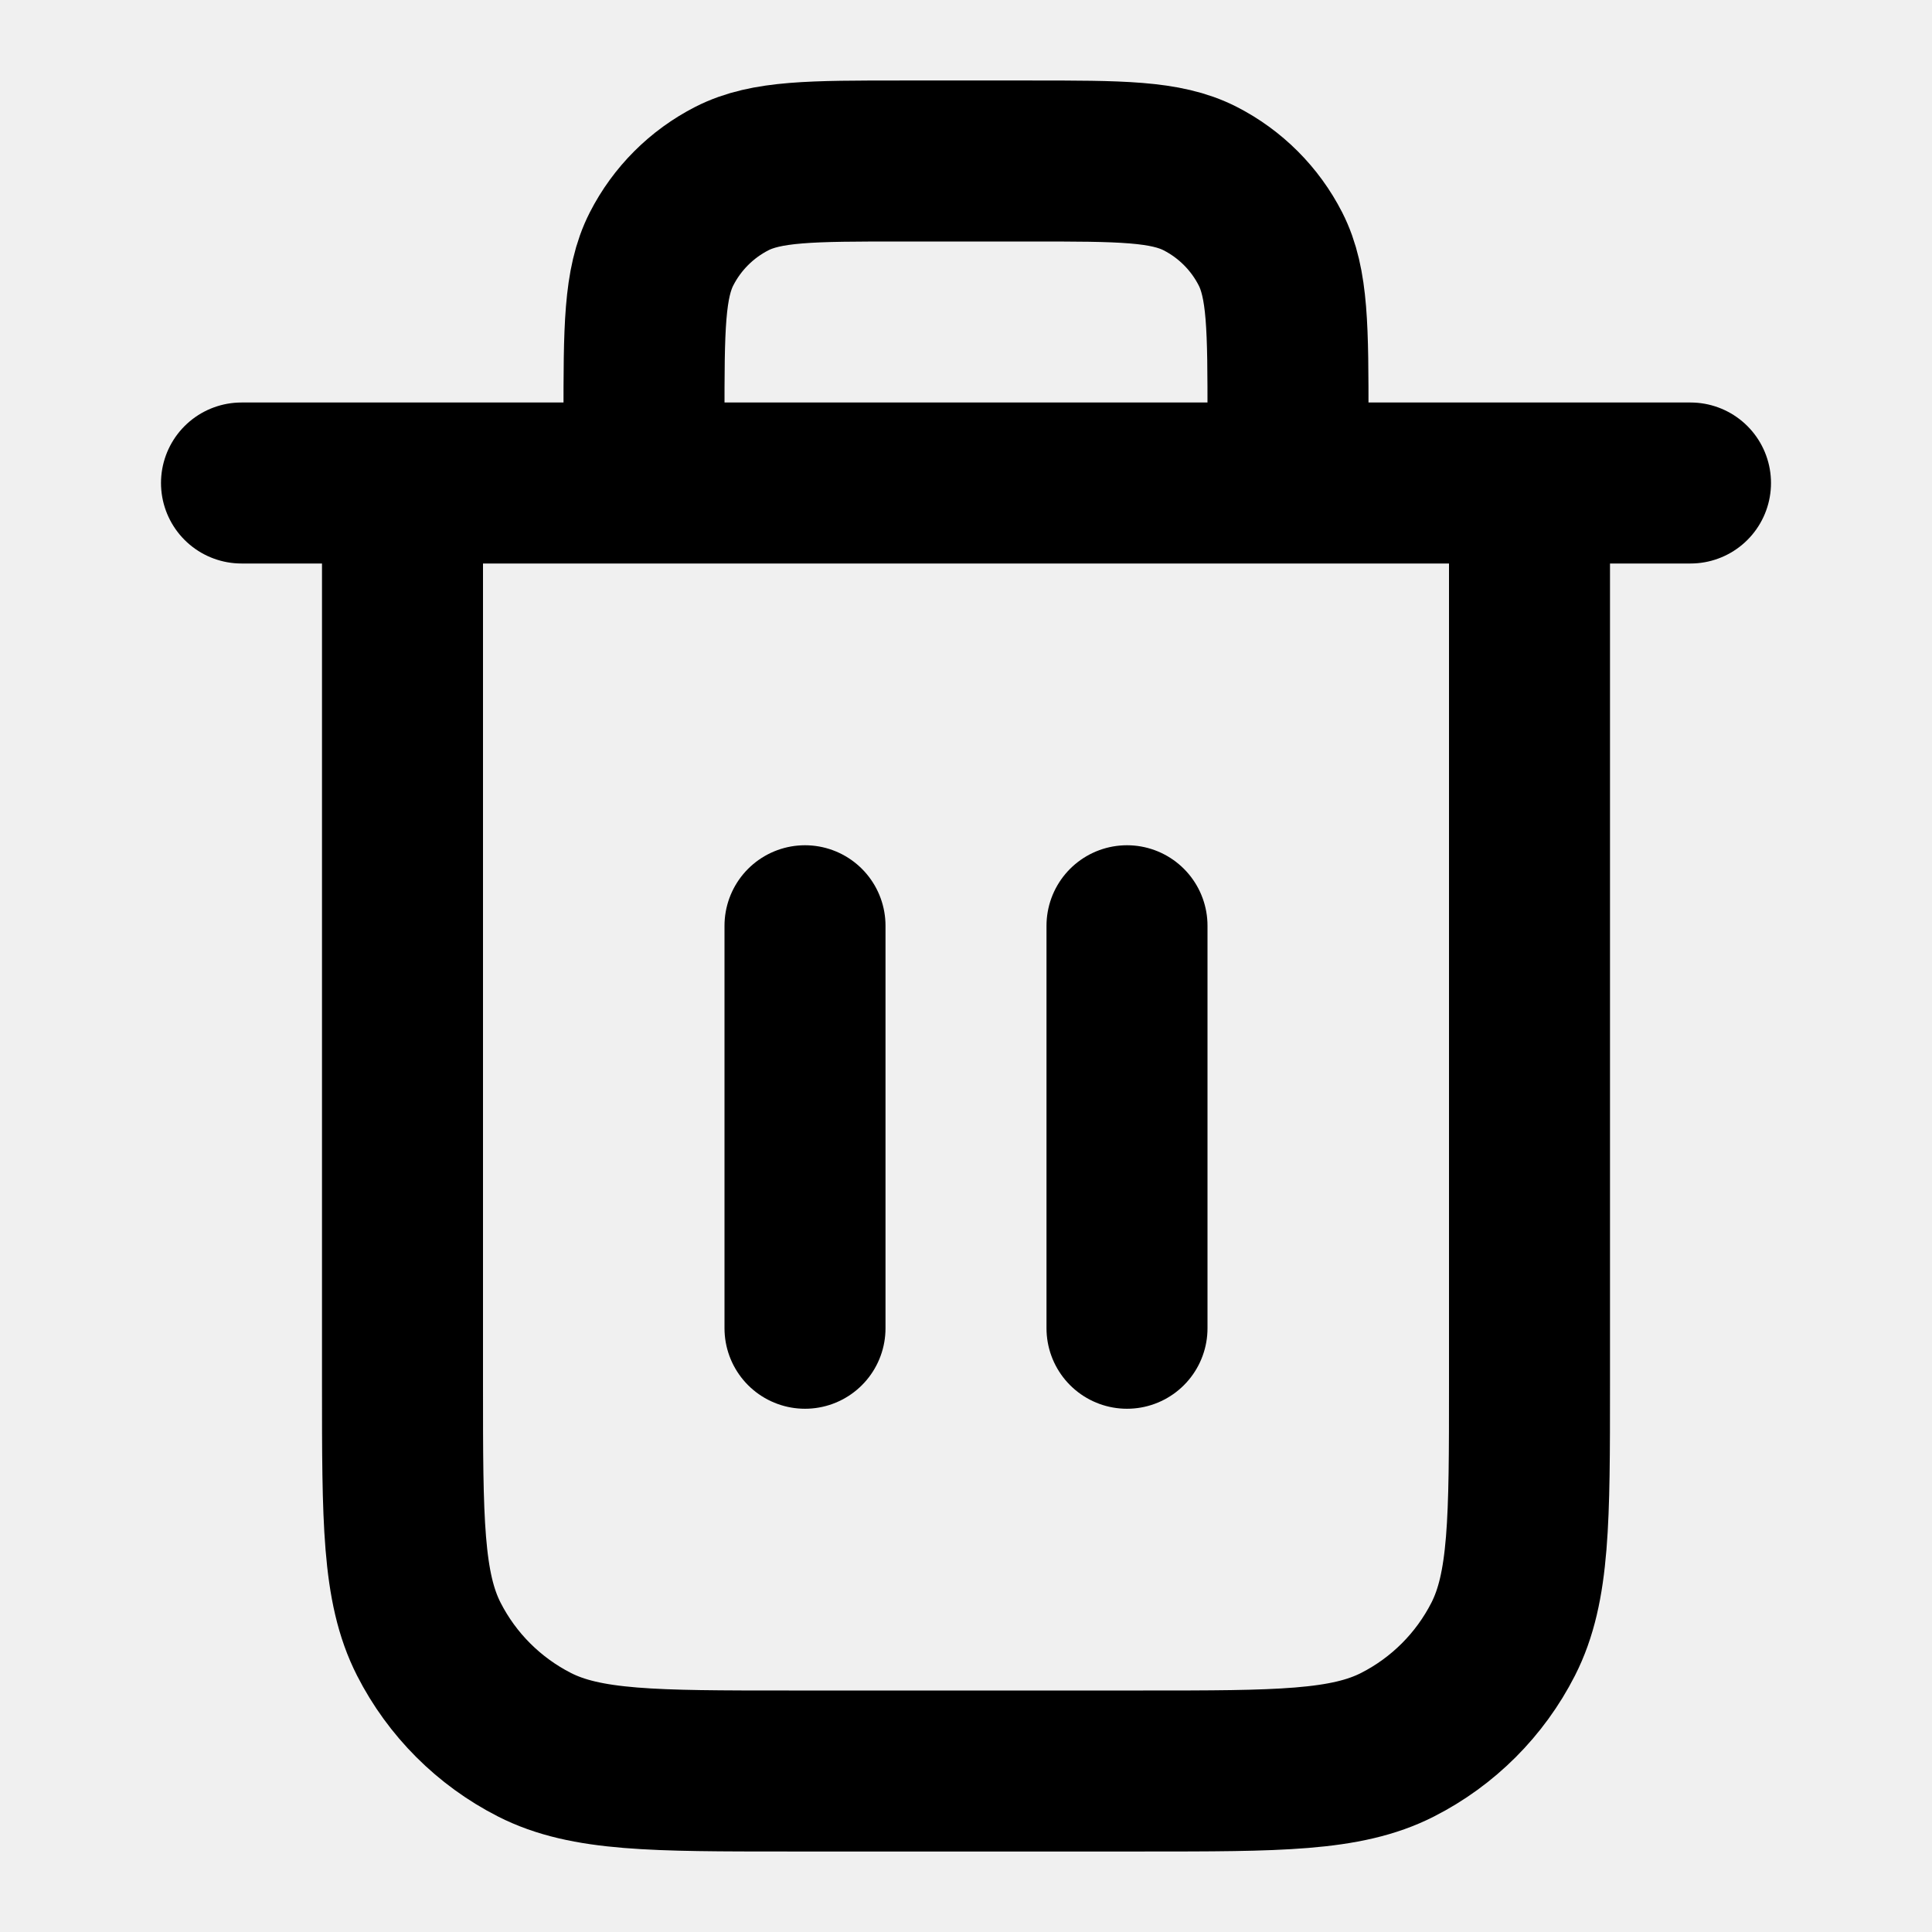
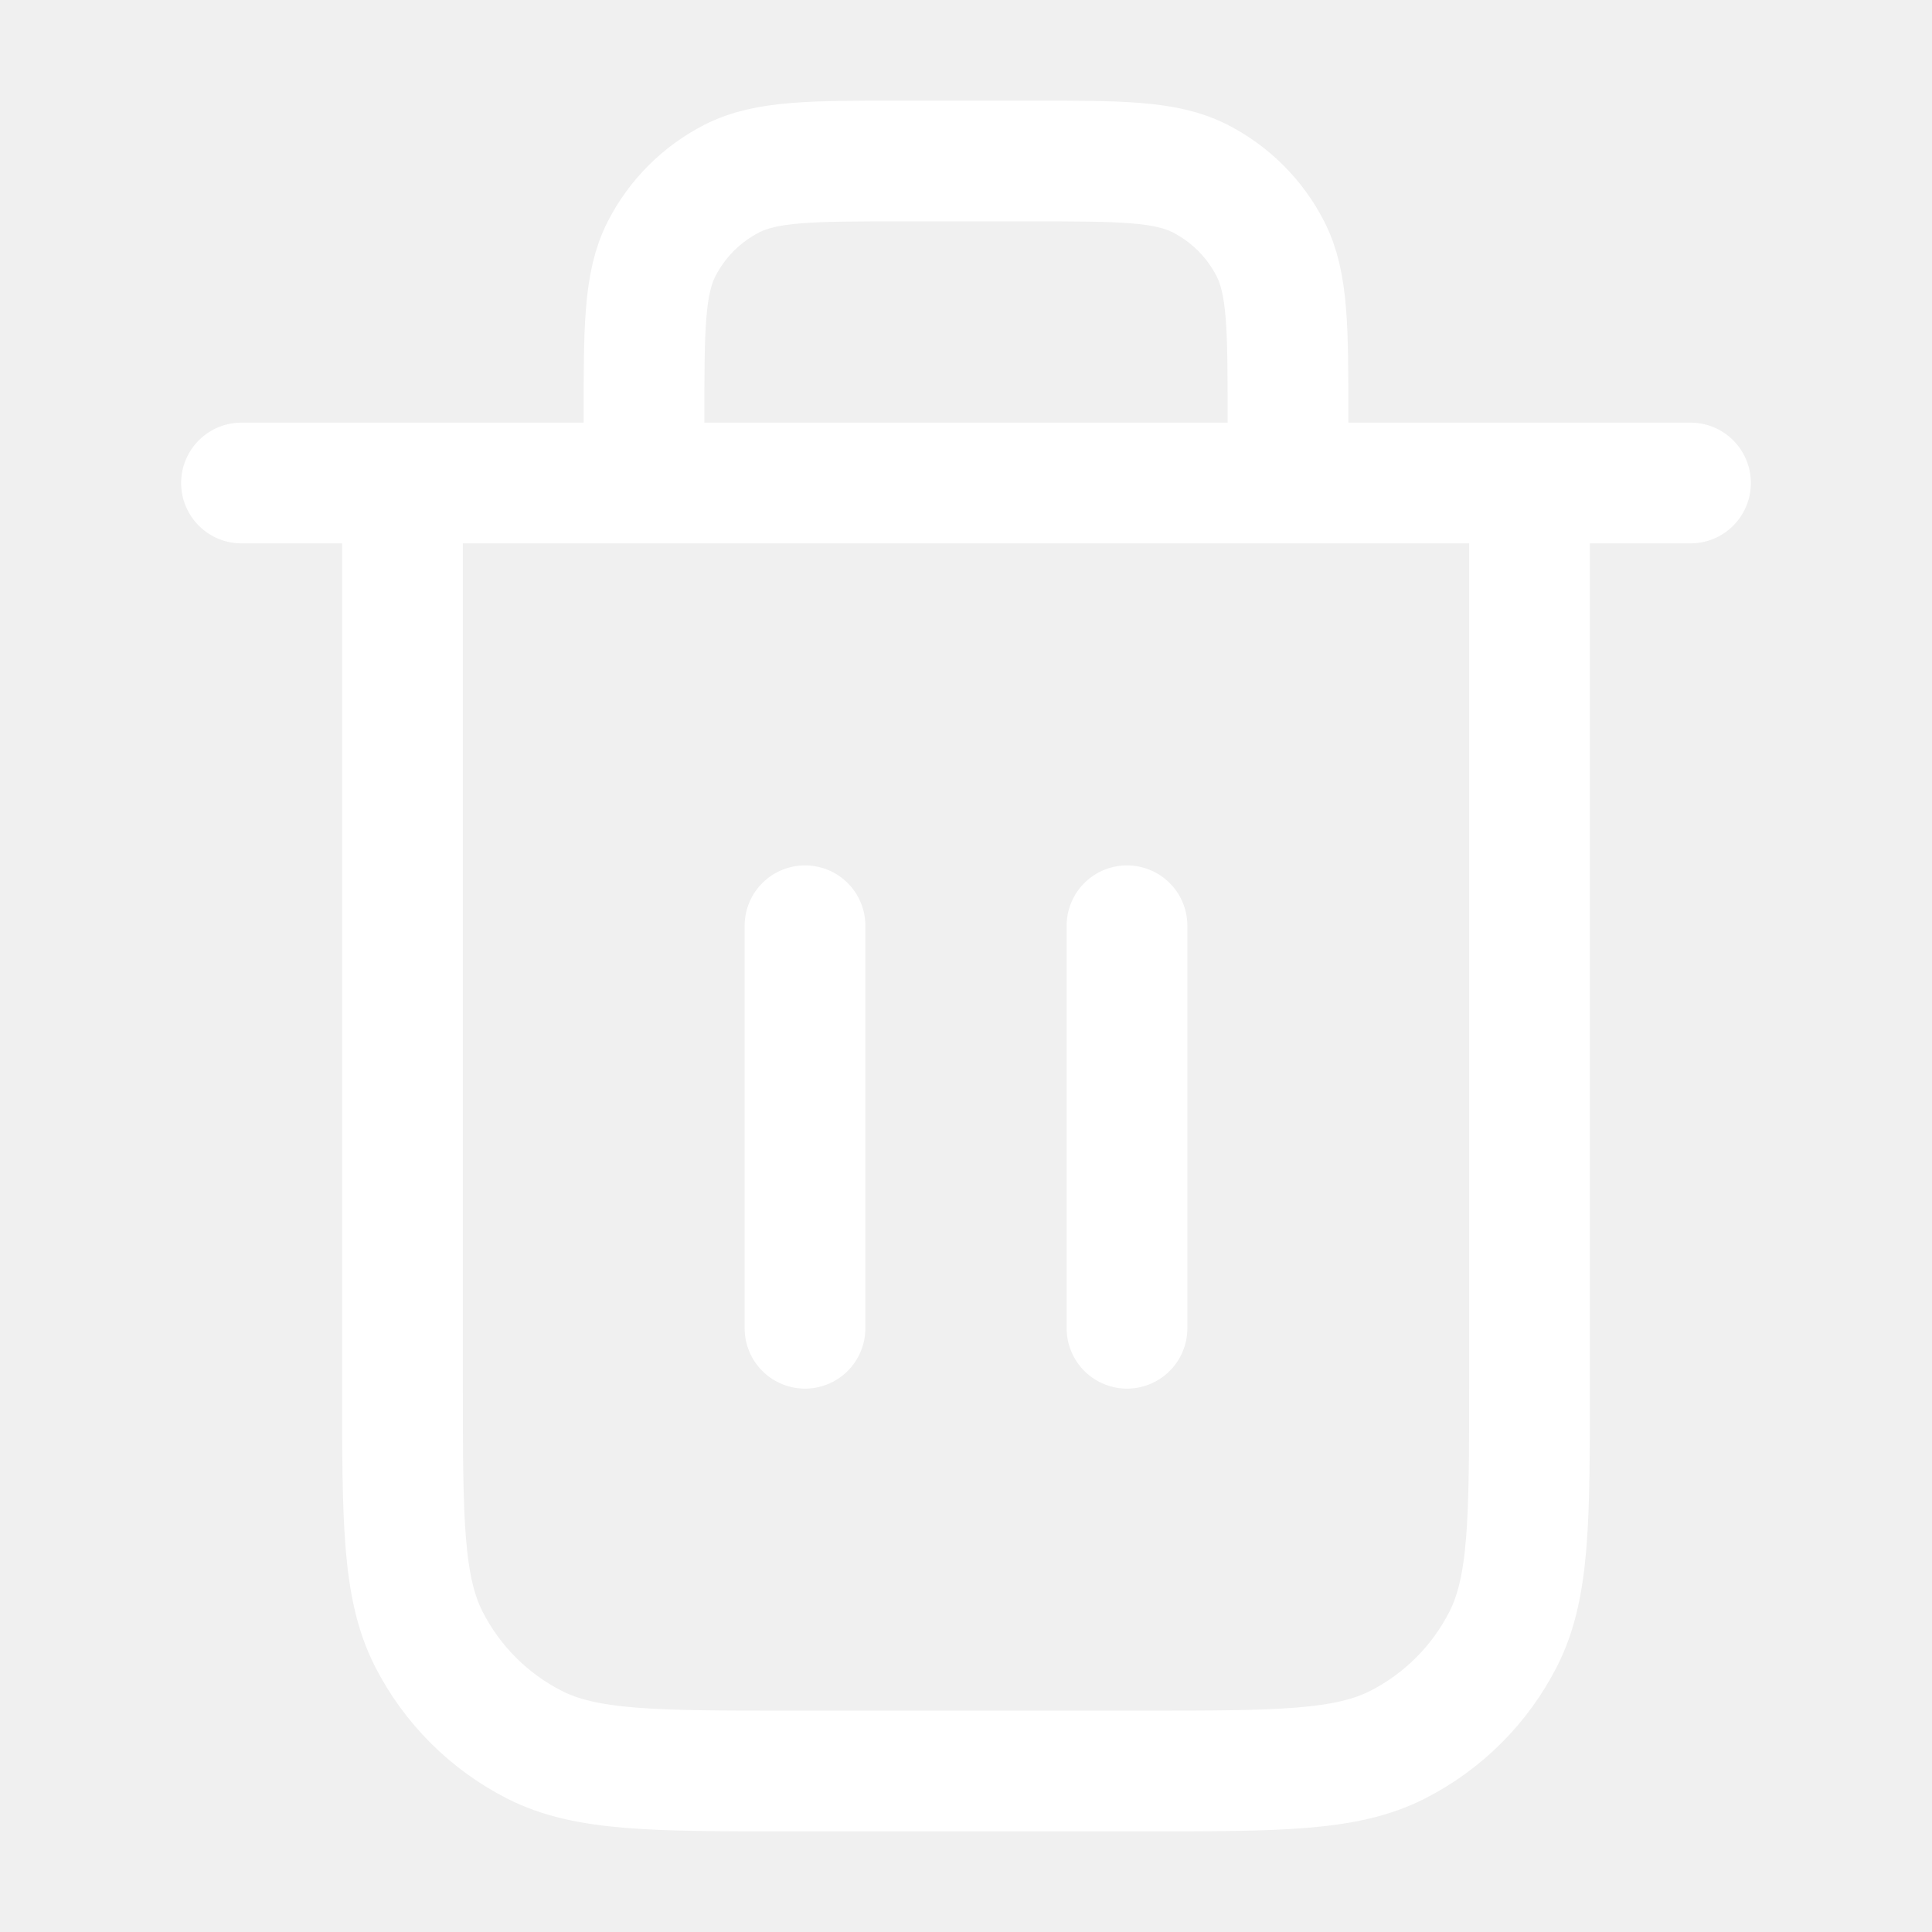
<svg xmlns="http://www.w3.org/2000/svg" width="24" height="24" viewBox="0 0 24 24" fill="none">
-   <path d="M16 6V5.2C16 4.08 16 3.52 15.782 3.092C15.59 2.716 15.284 2.41 14.908 2.218C14.48 2 13.92 2 12.8 2H11.2C10.08 2 9.52 2 9.092 2.218C8.716 2.41 8.41 2.716 8.218 3.092C8 3.52 8 4.08 8 5.2V6M10 11.5V16.5M14 11.5V16.5M3 6H21M19 6V17.2C19 18.88 19 19.72 18.673 20.362C18.385 20.927 17.927 21.385 17.362 21.673C16.72 22 15.88 22 14.2 22H9.8C8.12 22 7.28 22 6.638 21.673C6.074 21.385 5.615 20.927 5.327 20.362C5 19.72 5 18.88 5 17.2V6" stroke="black" stroke-width="2" stroke-linecap="round" stroke-linejoin="round" />
+   <path d="M16 6V5.2C16 4.08 16 3.52 15.782 3.092C15.59 2.716 15.284 2.41 14.908 2.218C14.48 2 13.92 2 12.8 2H11.2C10.08 2 9.52 2 9.092 2.218C8.716 2.41 8.41 2.716 8.218 3.092C8 3.52 8 4.08 8 5.2V6M10 11.5V16.5M14 11.5V16.5M3 6H21M19 6V17.2C19 18.88 19 19.72 18.673 20.362C18.385 20.927 17.927 21.385 17.362 21.673C16.72 22 15.88 22 14.2 22H9.8C8.12 22 7.28 22 6.638 21.673C6.074 21.385 5.615 20.927 5.327 20.362C5 19.72 5 18.88 5 17.2V6" stroke="white" stroke-width="1.5" stroke-linecap="round" stroke-linejoin="round" />
</svg>
